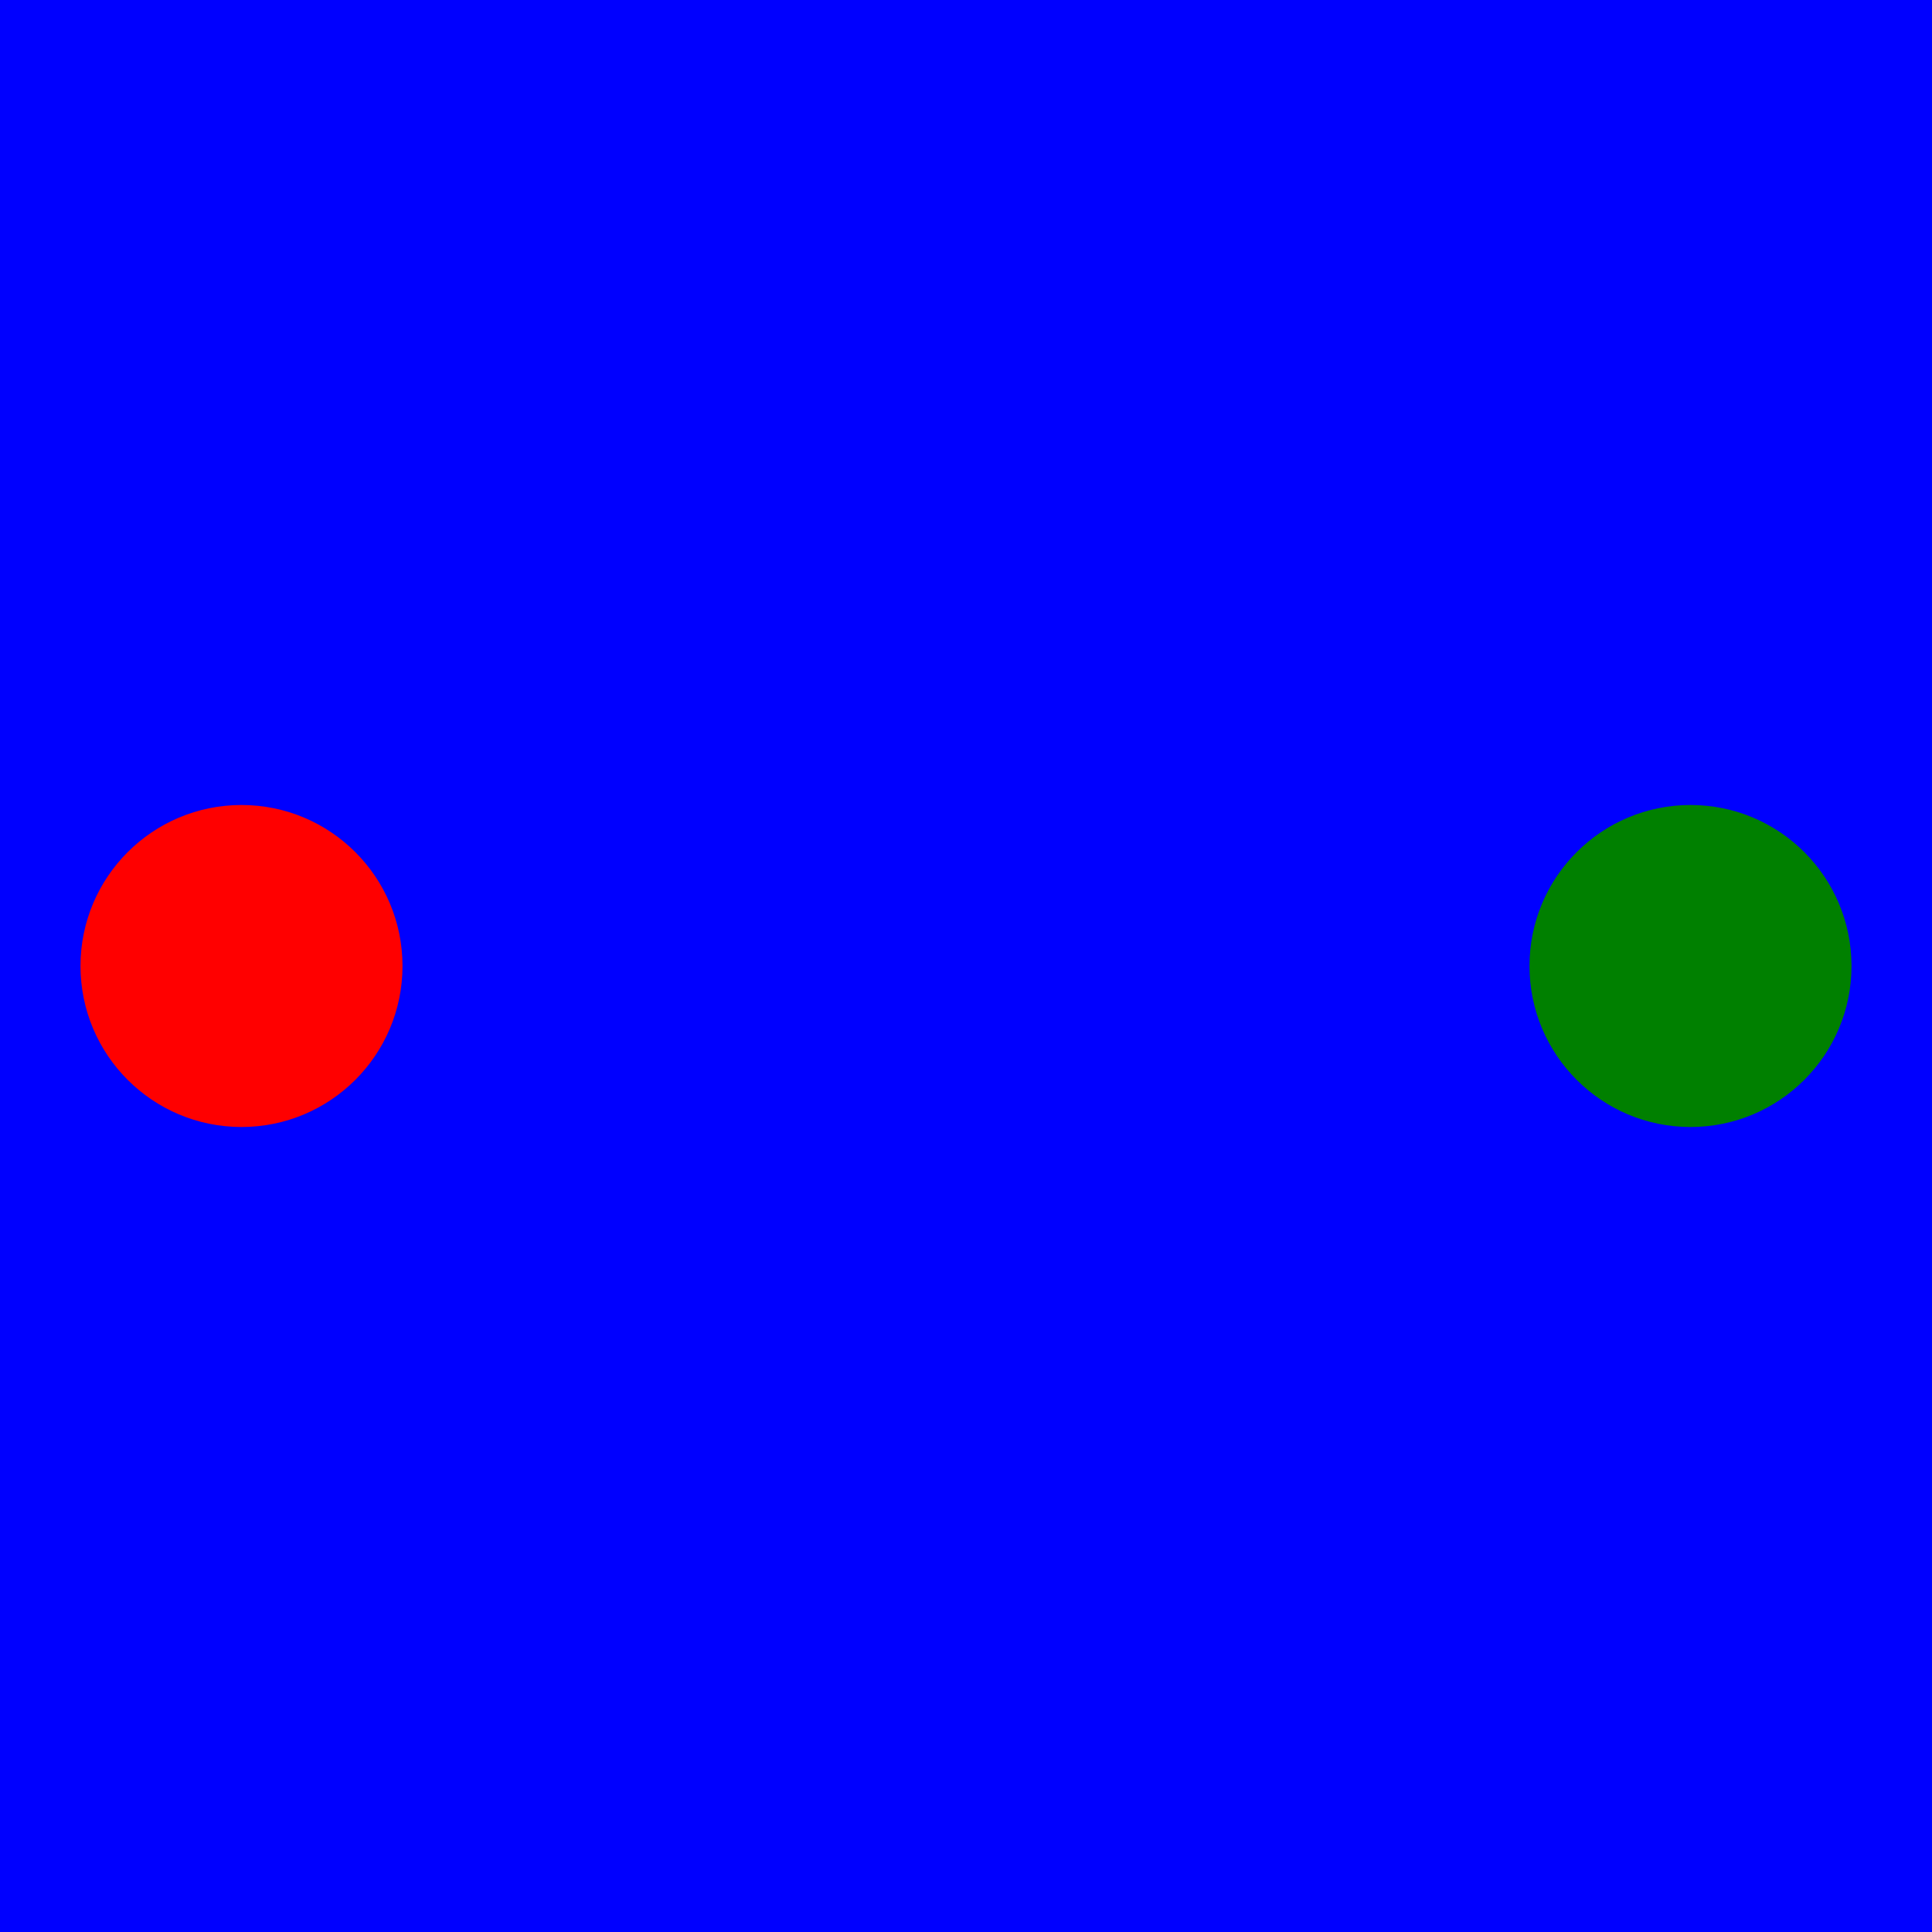
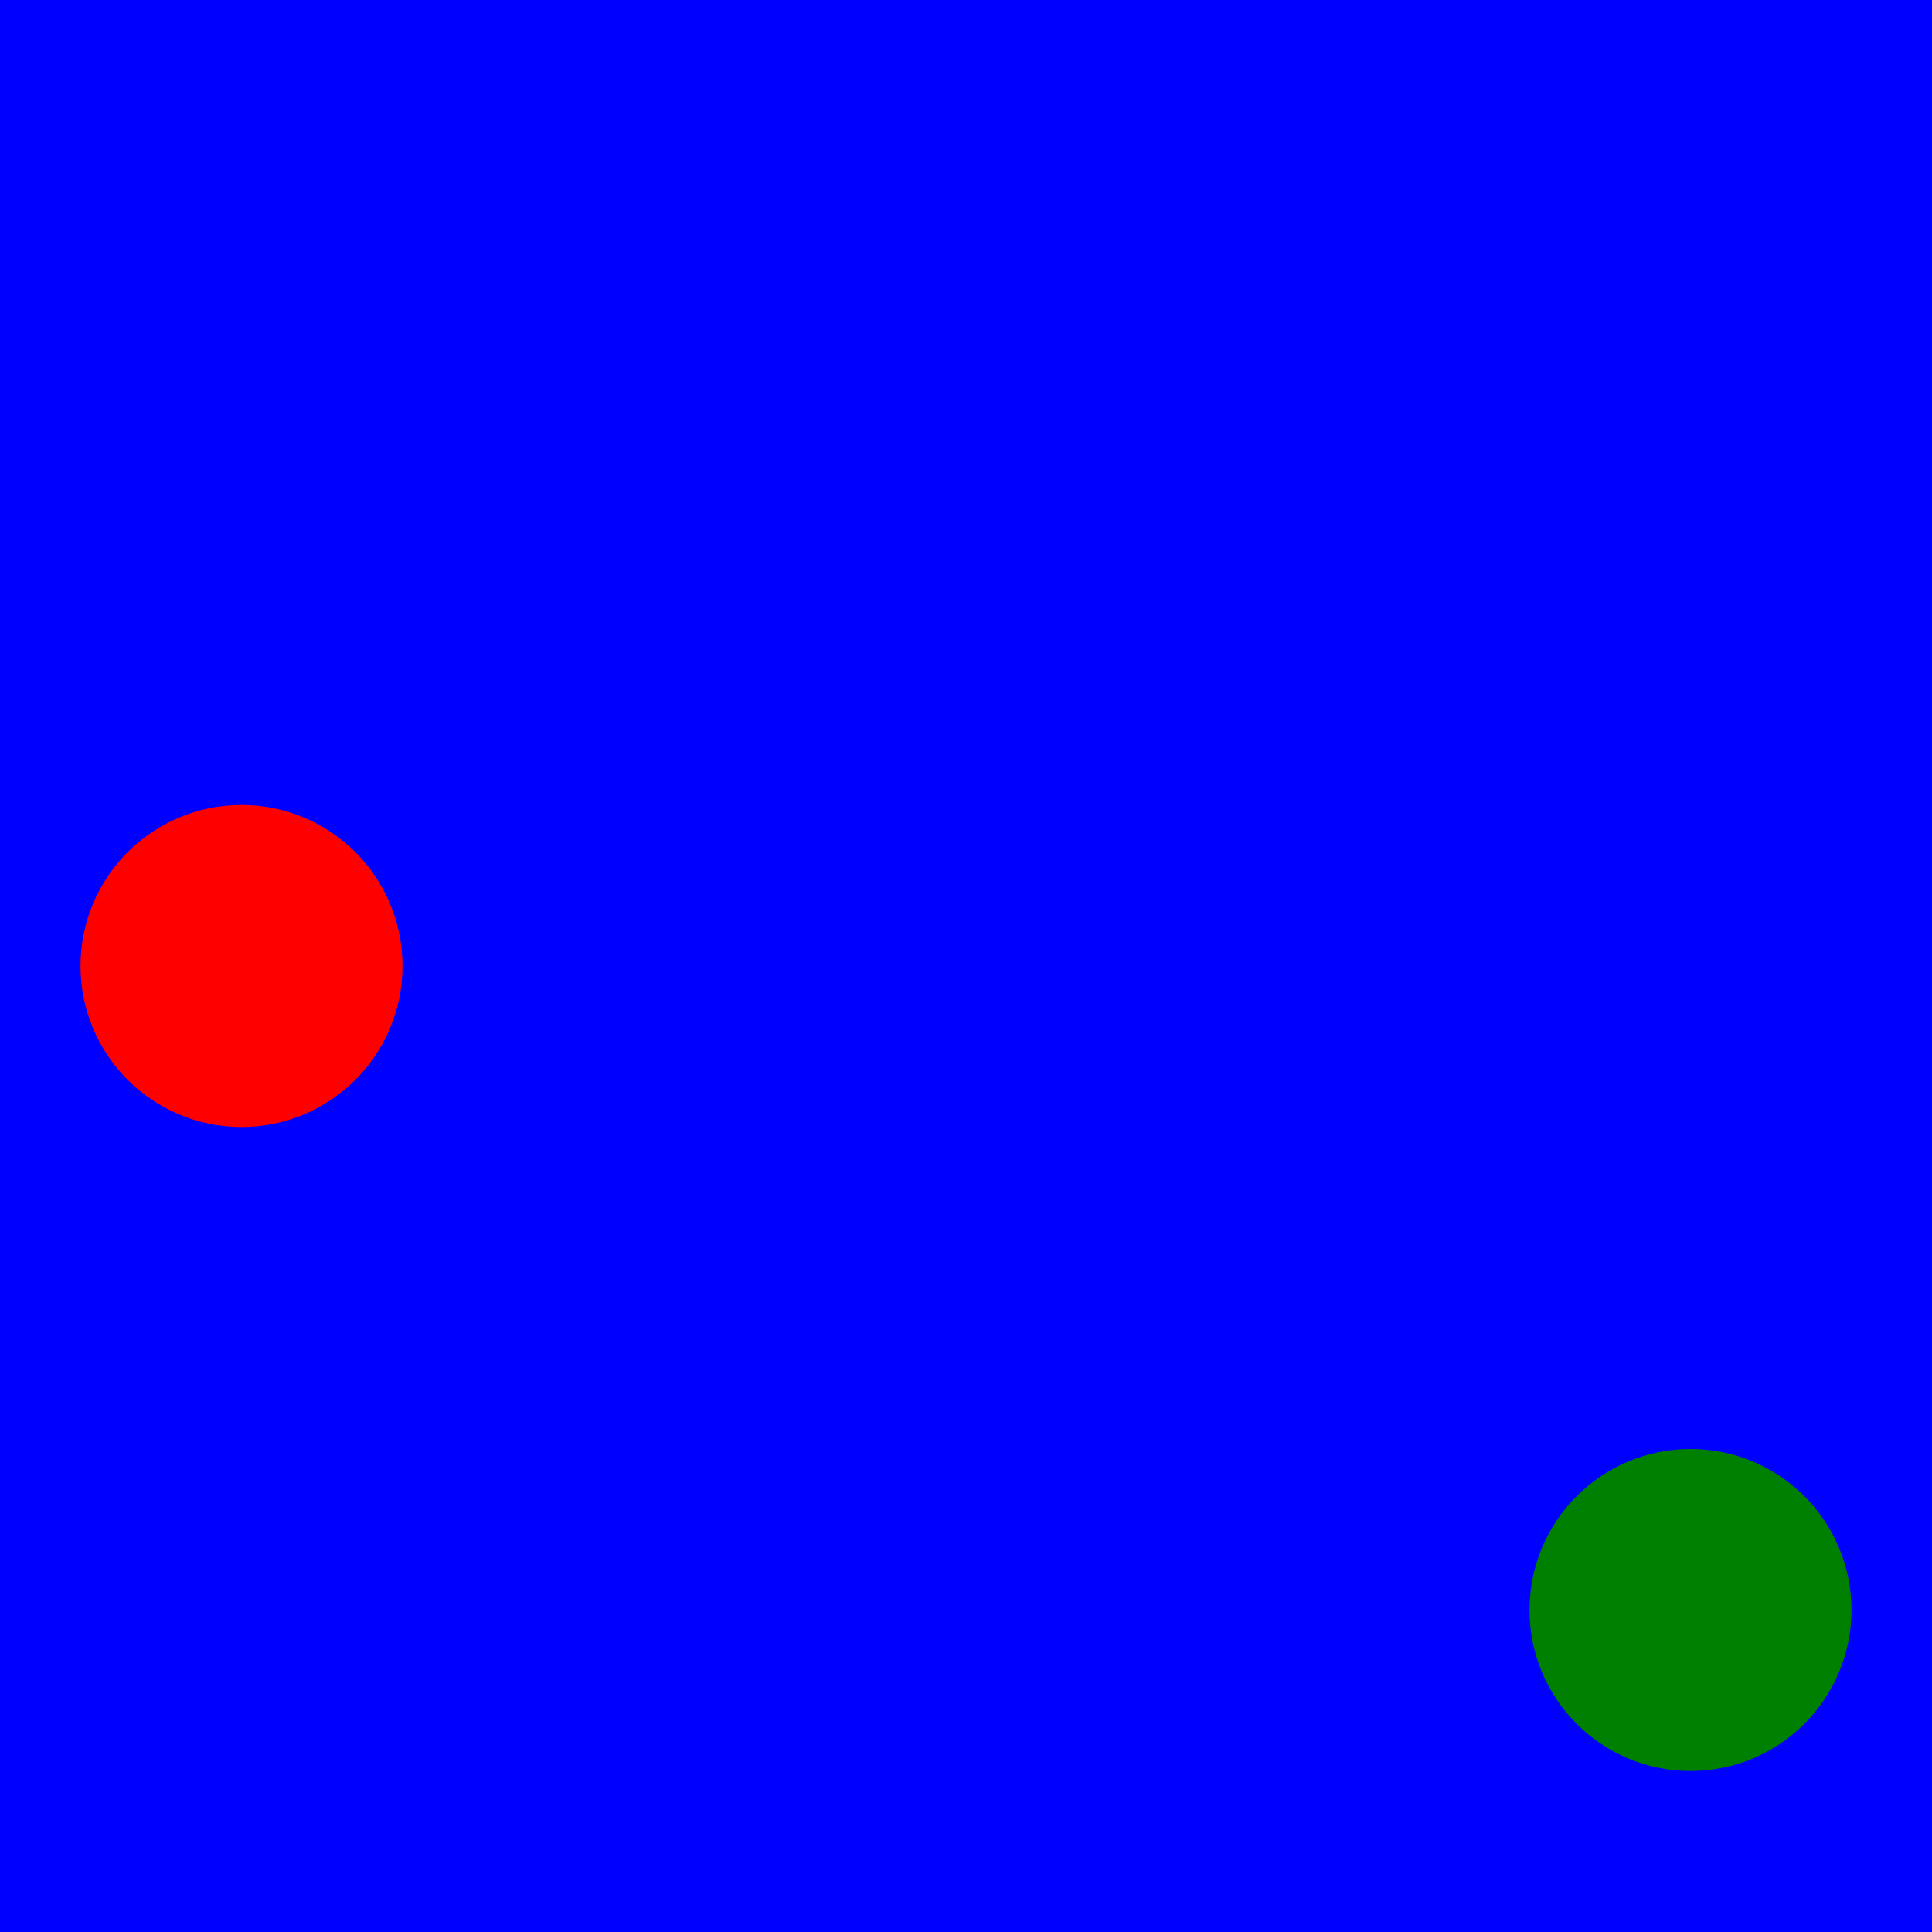
<svg xmlns="http://www.w3.org/2000/svg" version="1.1">
  <rect x="0" y="0" width="600" height="600" fill="blue" />
  <circle cx="75" cy="300" r="50" fill="red" />
-   <circle cx="525" cy="300" r="50" fill="green" />
+   <circle cx="525" cy="500" r="50" fill="green" />
</svg>
